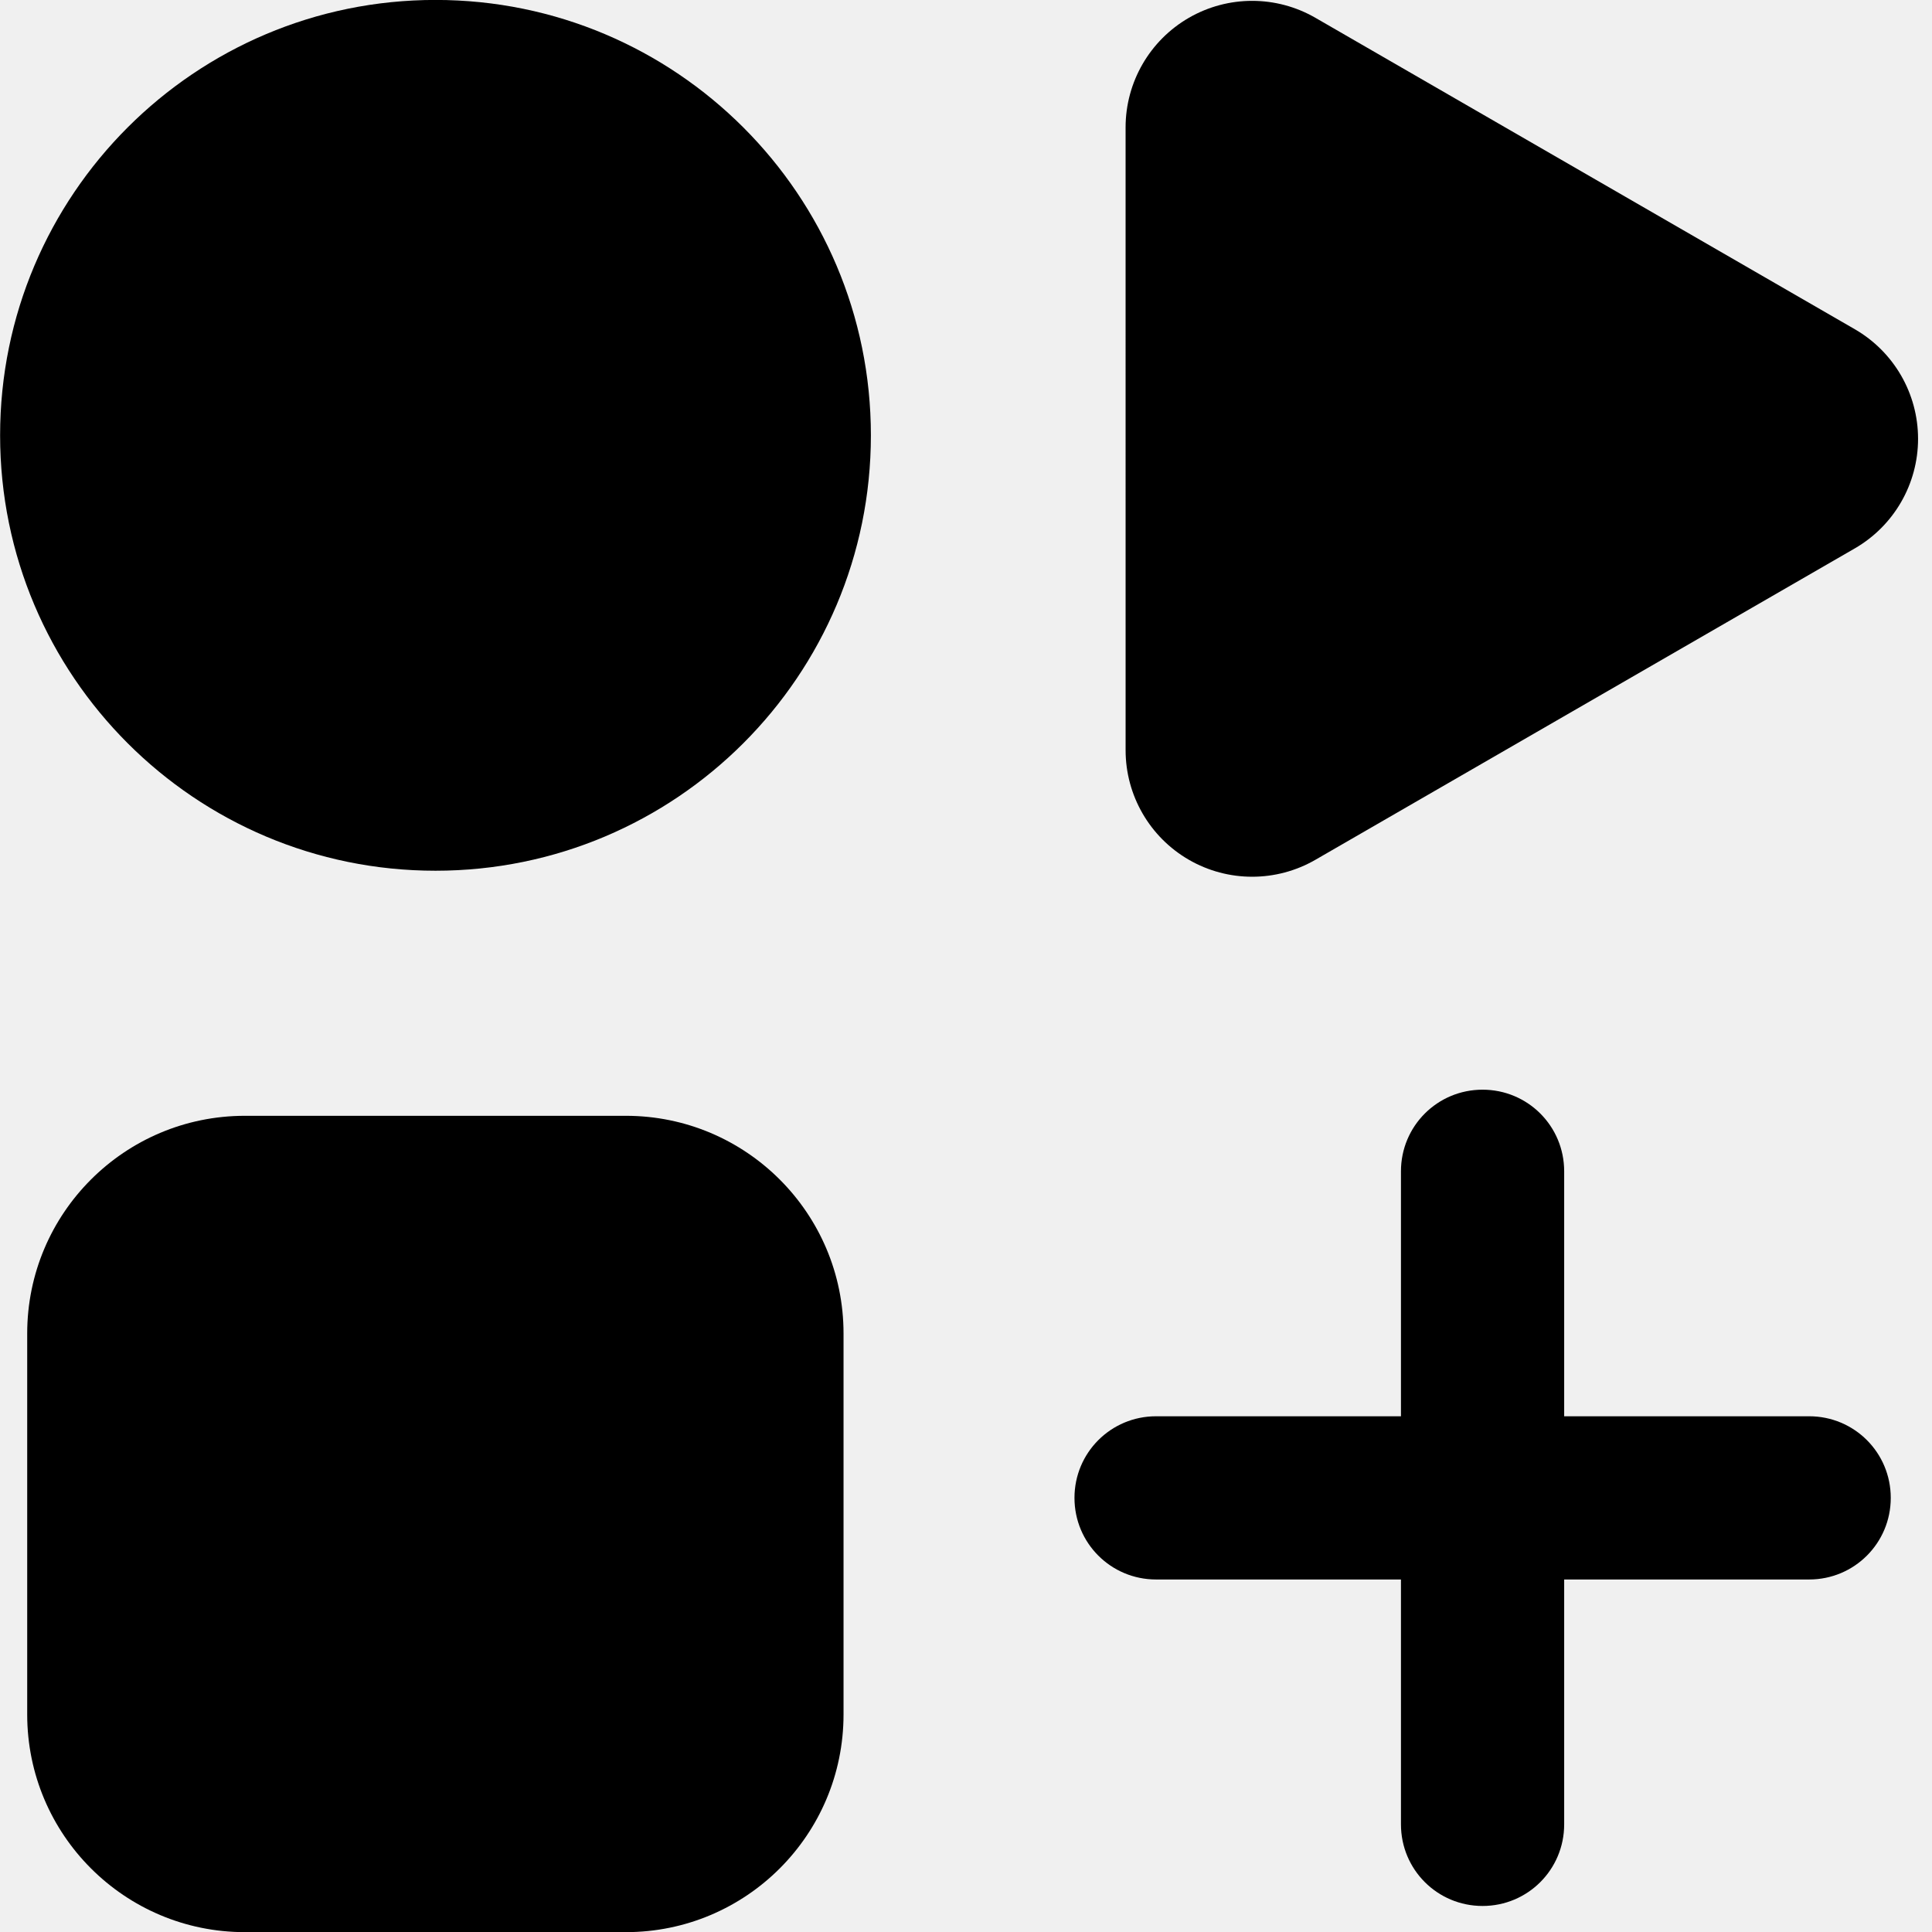
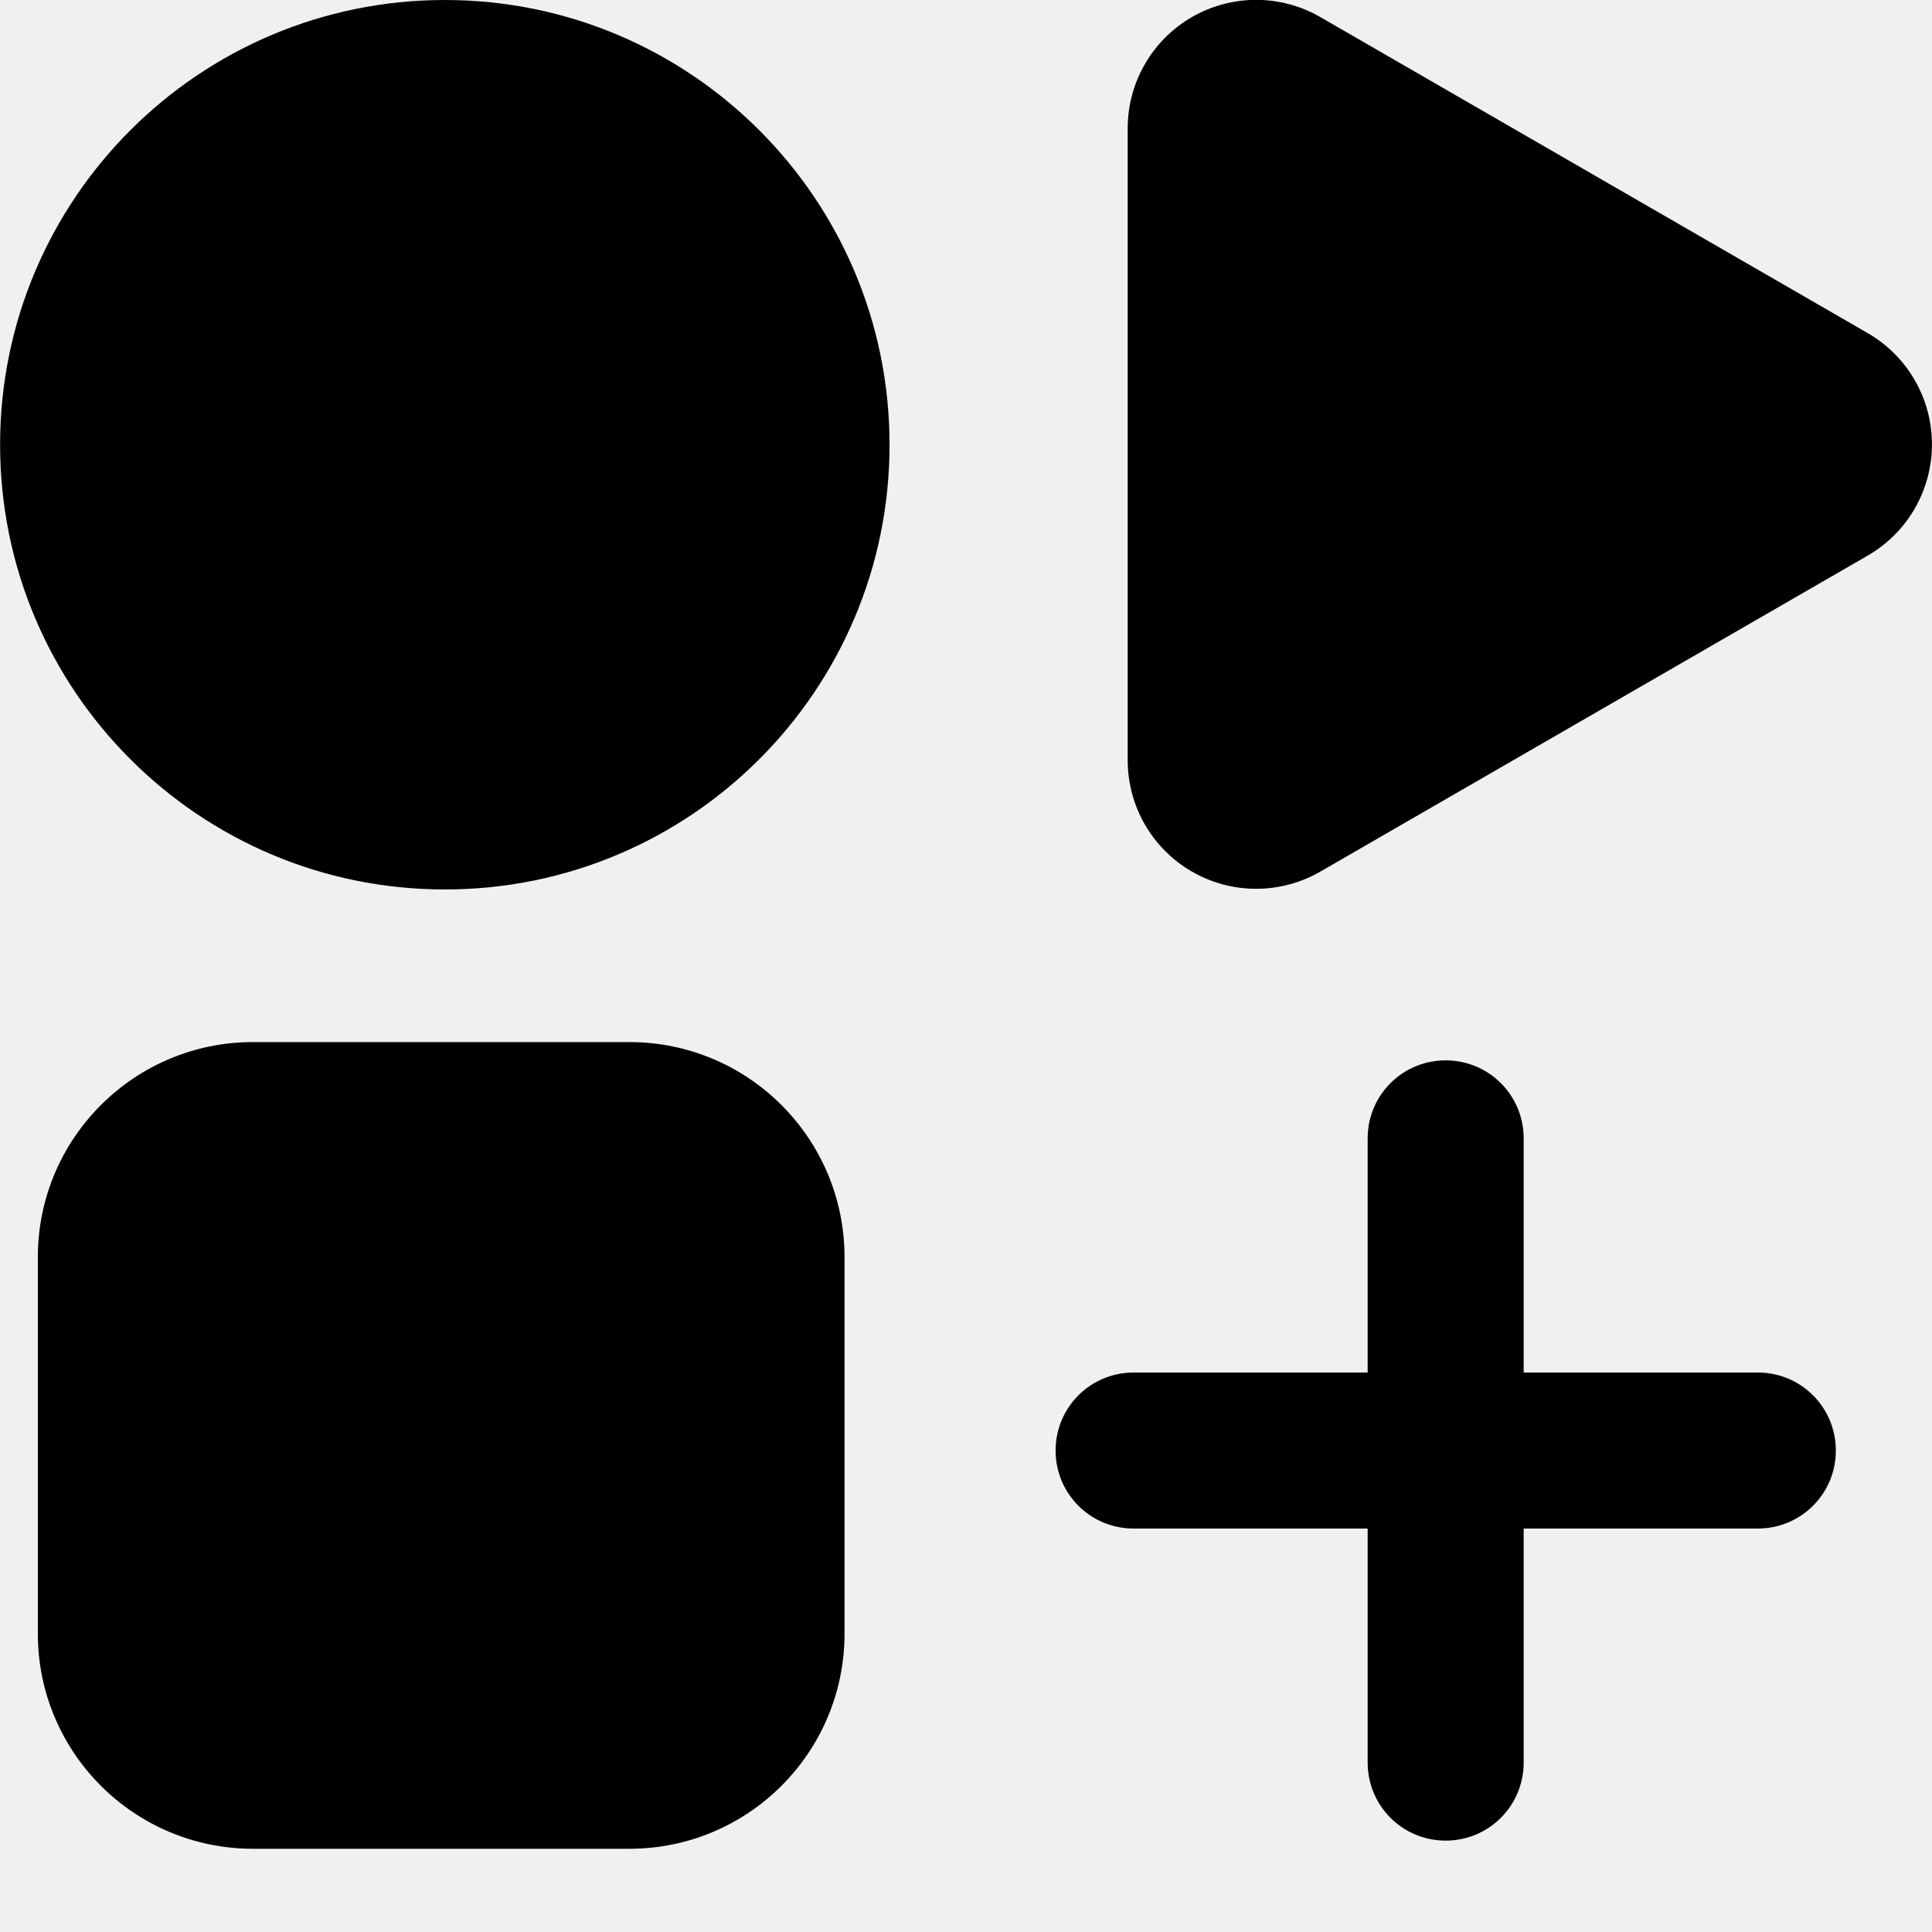
<svg xmlns="http://www.w3.org/2000/svg" width="16" height="16" version="1.1" viewBox="0 0 16 16">
-   <g transform="matrix(.42586 0 0 .42586 -67.38 -37.127)" fill="currentColor">
-     <g stroke-width="2.348">
-       <circle cx="166.69" cy="95.647" r="8.467" />
-       <rect x="158.75" y="108.88" width="15.875" height="15.875" rx="4.233" ry="4.233" />
-       <path transform="matrix(.87205 .50348 .50348 -.87205 104.05 109.89)" d="m69.514 58.833h-1.781-10.247a2.444 2.444 60 0 1-2.117-3.666l6.014-10.416a2.444 2.444 2.522e-7 0 1 4.233 0l6.014 10.416a2.444 2.444 120 0 1-2.117 3.666z" />
-     </g>
-     <path transform="rotate(90)" d="m116.31-194.99c0.879 0 1.587 0.708 1.587 1.587v12.7c0 0.879-0.708 1.587-1.587 1.587s-1.587-0.708-1.587-1.587v-12.7c0-0.879 0.708-1.587 1.587-1.587zm-7.938 7.938c0-0.879 0.708-1.587 1.587-1.587h12.7c0.879 0 1.587 0.708 1.587 1.587 0 0.879-0.708 1.587-1.587 1.587h-12.7c-0.879 0-1.587-0.708-1.587-1.587z" stroke-width="23.482" />
+   <g transform="matrix(.40706 0 0 .40706 -64.169 -35.251)" fill="currentColor">
+     <circle cx="166.69" cy="95.647" r="9.048" stroke-width="2.457" />
+     <rect x="158.41" y="107.8" width="16.412" height="16.412" rx="4.377" ry="4.377" stroke-width="2.457" />
+     <path transform="matrix(.9259 .53457 .53457 -.9259 99.826 110.69)" d="m69.514 58.833h-1.781-10.247a2.444 2.444 60 0 1-2.117-3.666l6.014-10.416a2.444 2.444 2.522e-7 0 1 4.233 0l6.014 10.416a2.444 2.444 120 0 1-2.117 3.666z" stroke-width="2.314" />
+     <path d="m194.99 116.11c0 0.879-0.708 1.587-1.587 1.587h-12.7c-0.879 0-1.587-0.708-1.587-1.587s0.708-1.587 1.587-1.587h12.7c0.879 0 1.587 0.708 1.587 1.587zm-7.938-7.938c0.879 0 1.587 0.708 1.587 1.587v12.7c0 0.879-0.708 1.587-1.587 1.587-0.879 0-1.587-0.708-1.587-1.587v-12.7c0-0.879 0.708-1.587 1.587-1.587z" stroke-width="24.566" />
  </g>
  <style>
  path, g { fill: #000000; }
  @media (prefers-color-scheme: dark) { path, g { fill: #ffffff; }
  }
</style>
</svg>
